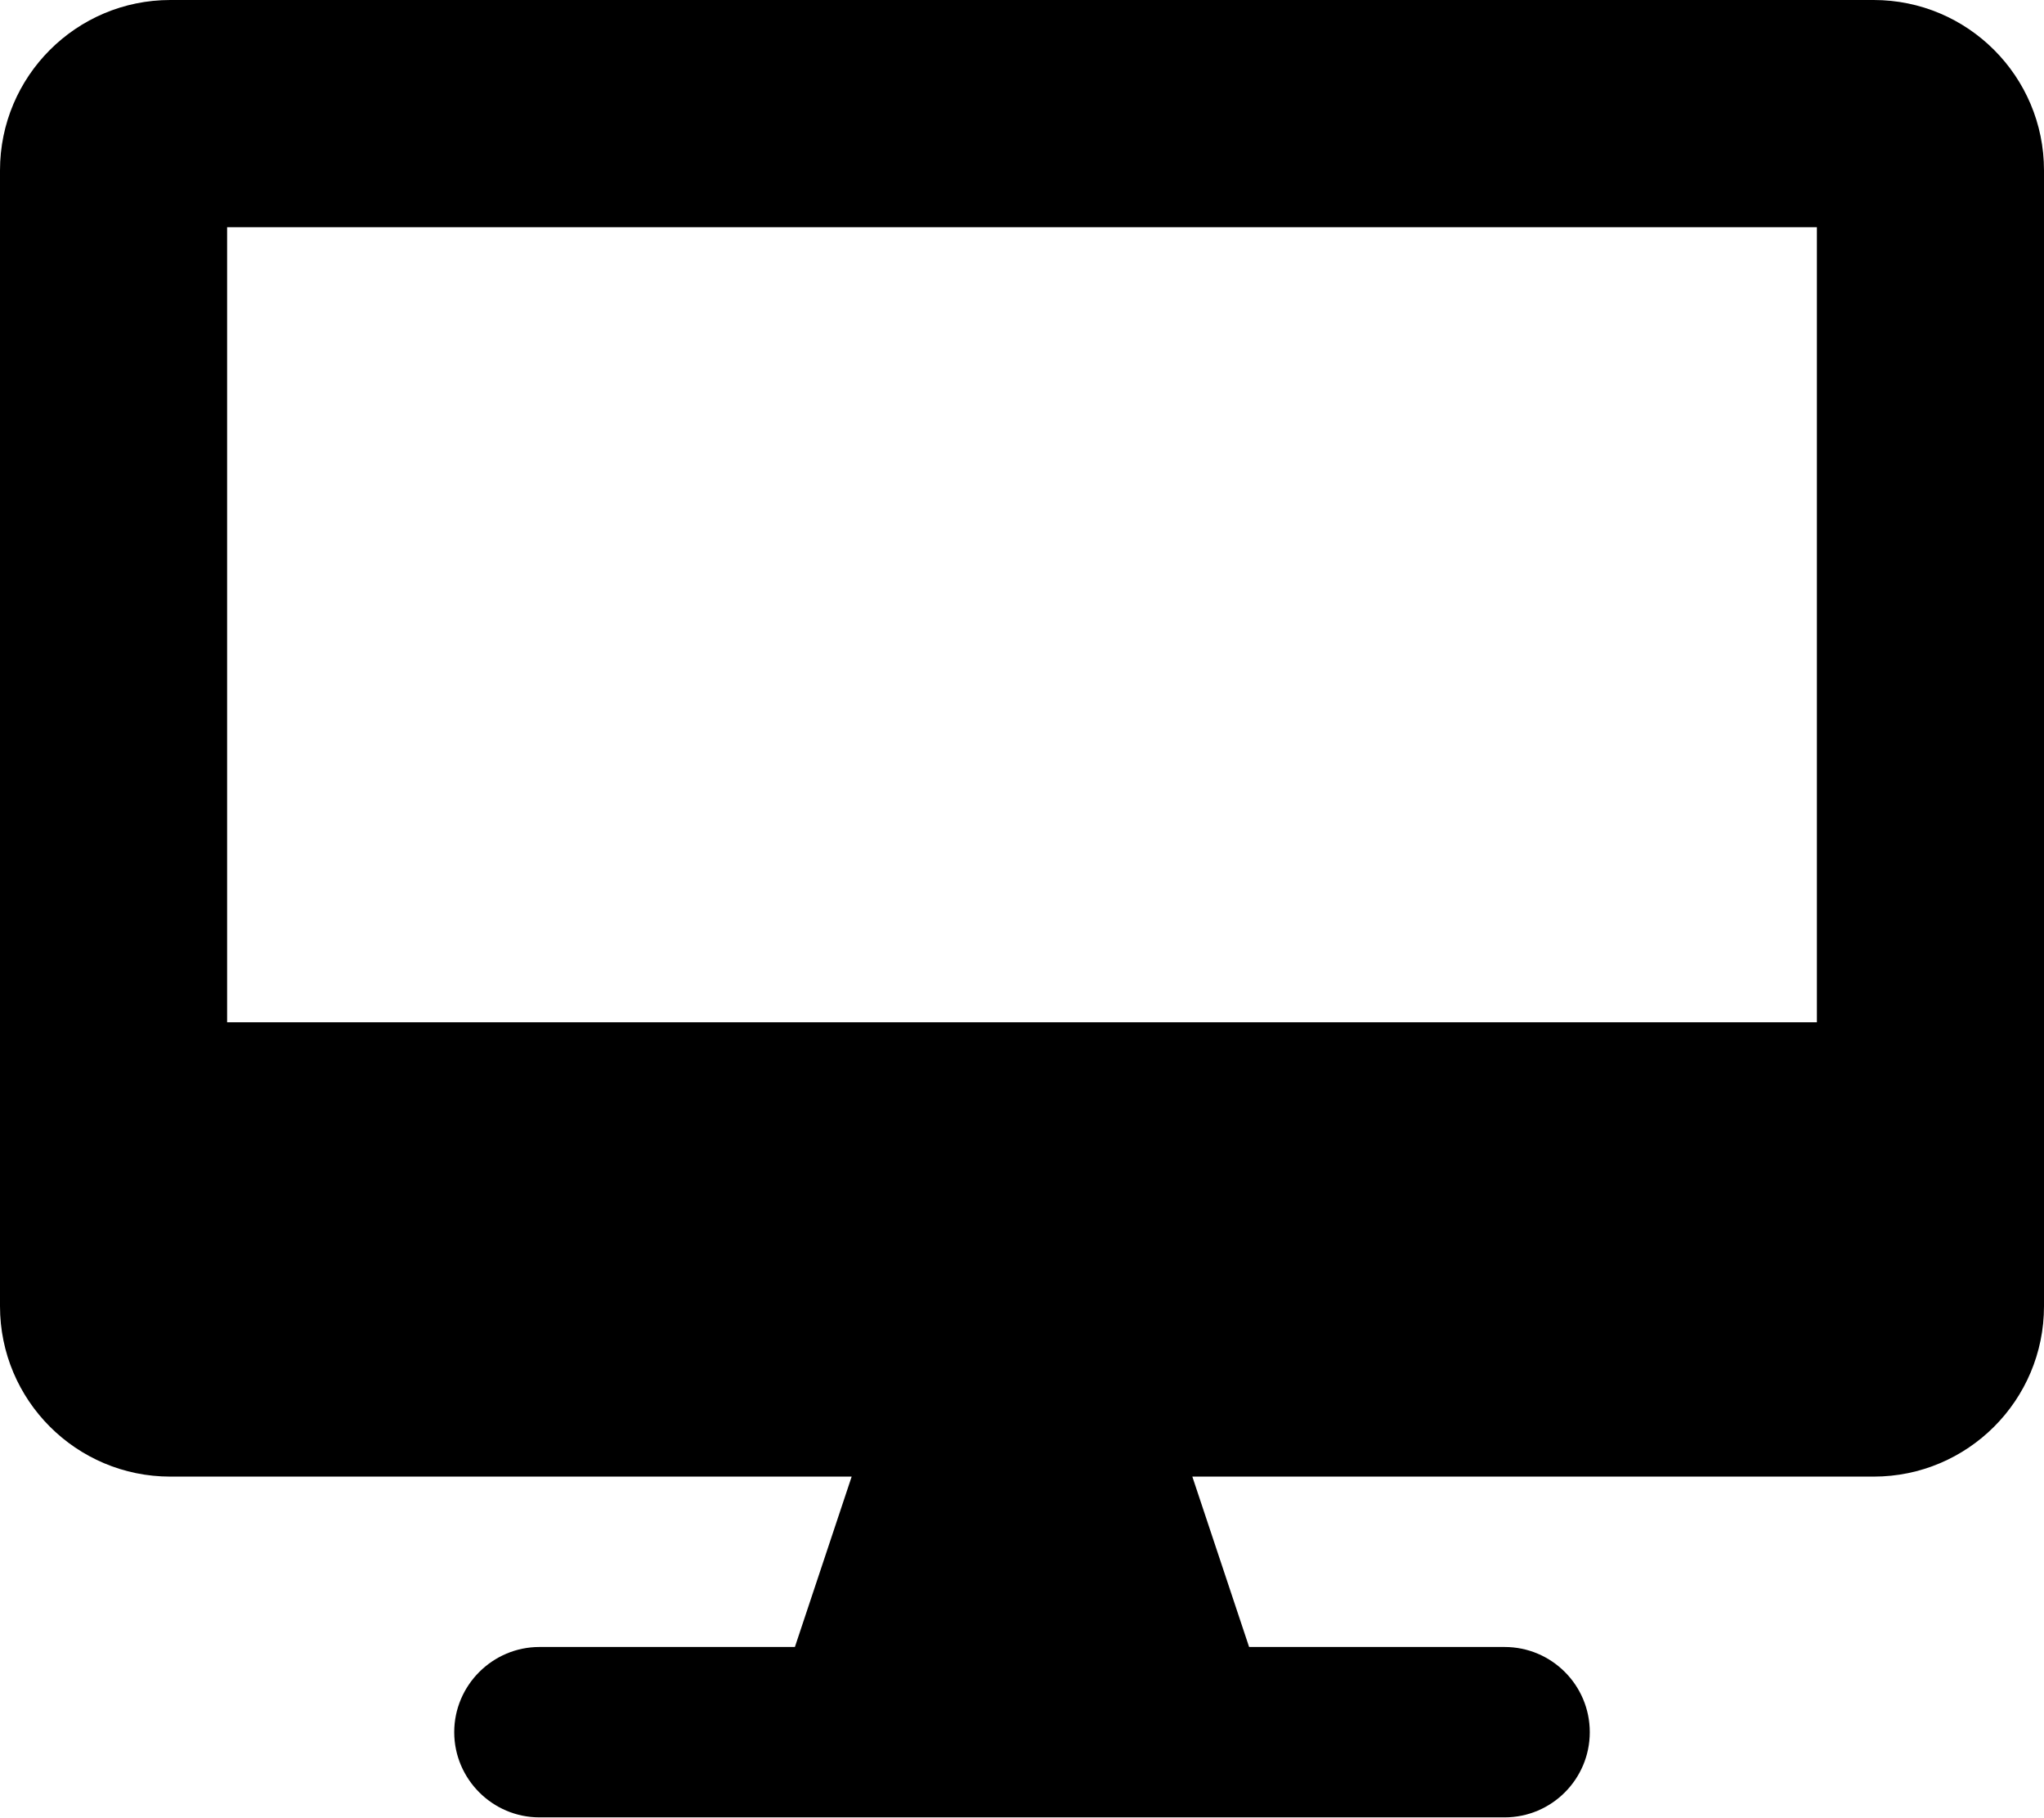
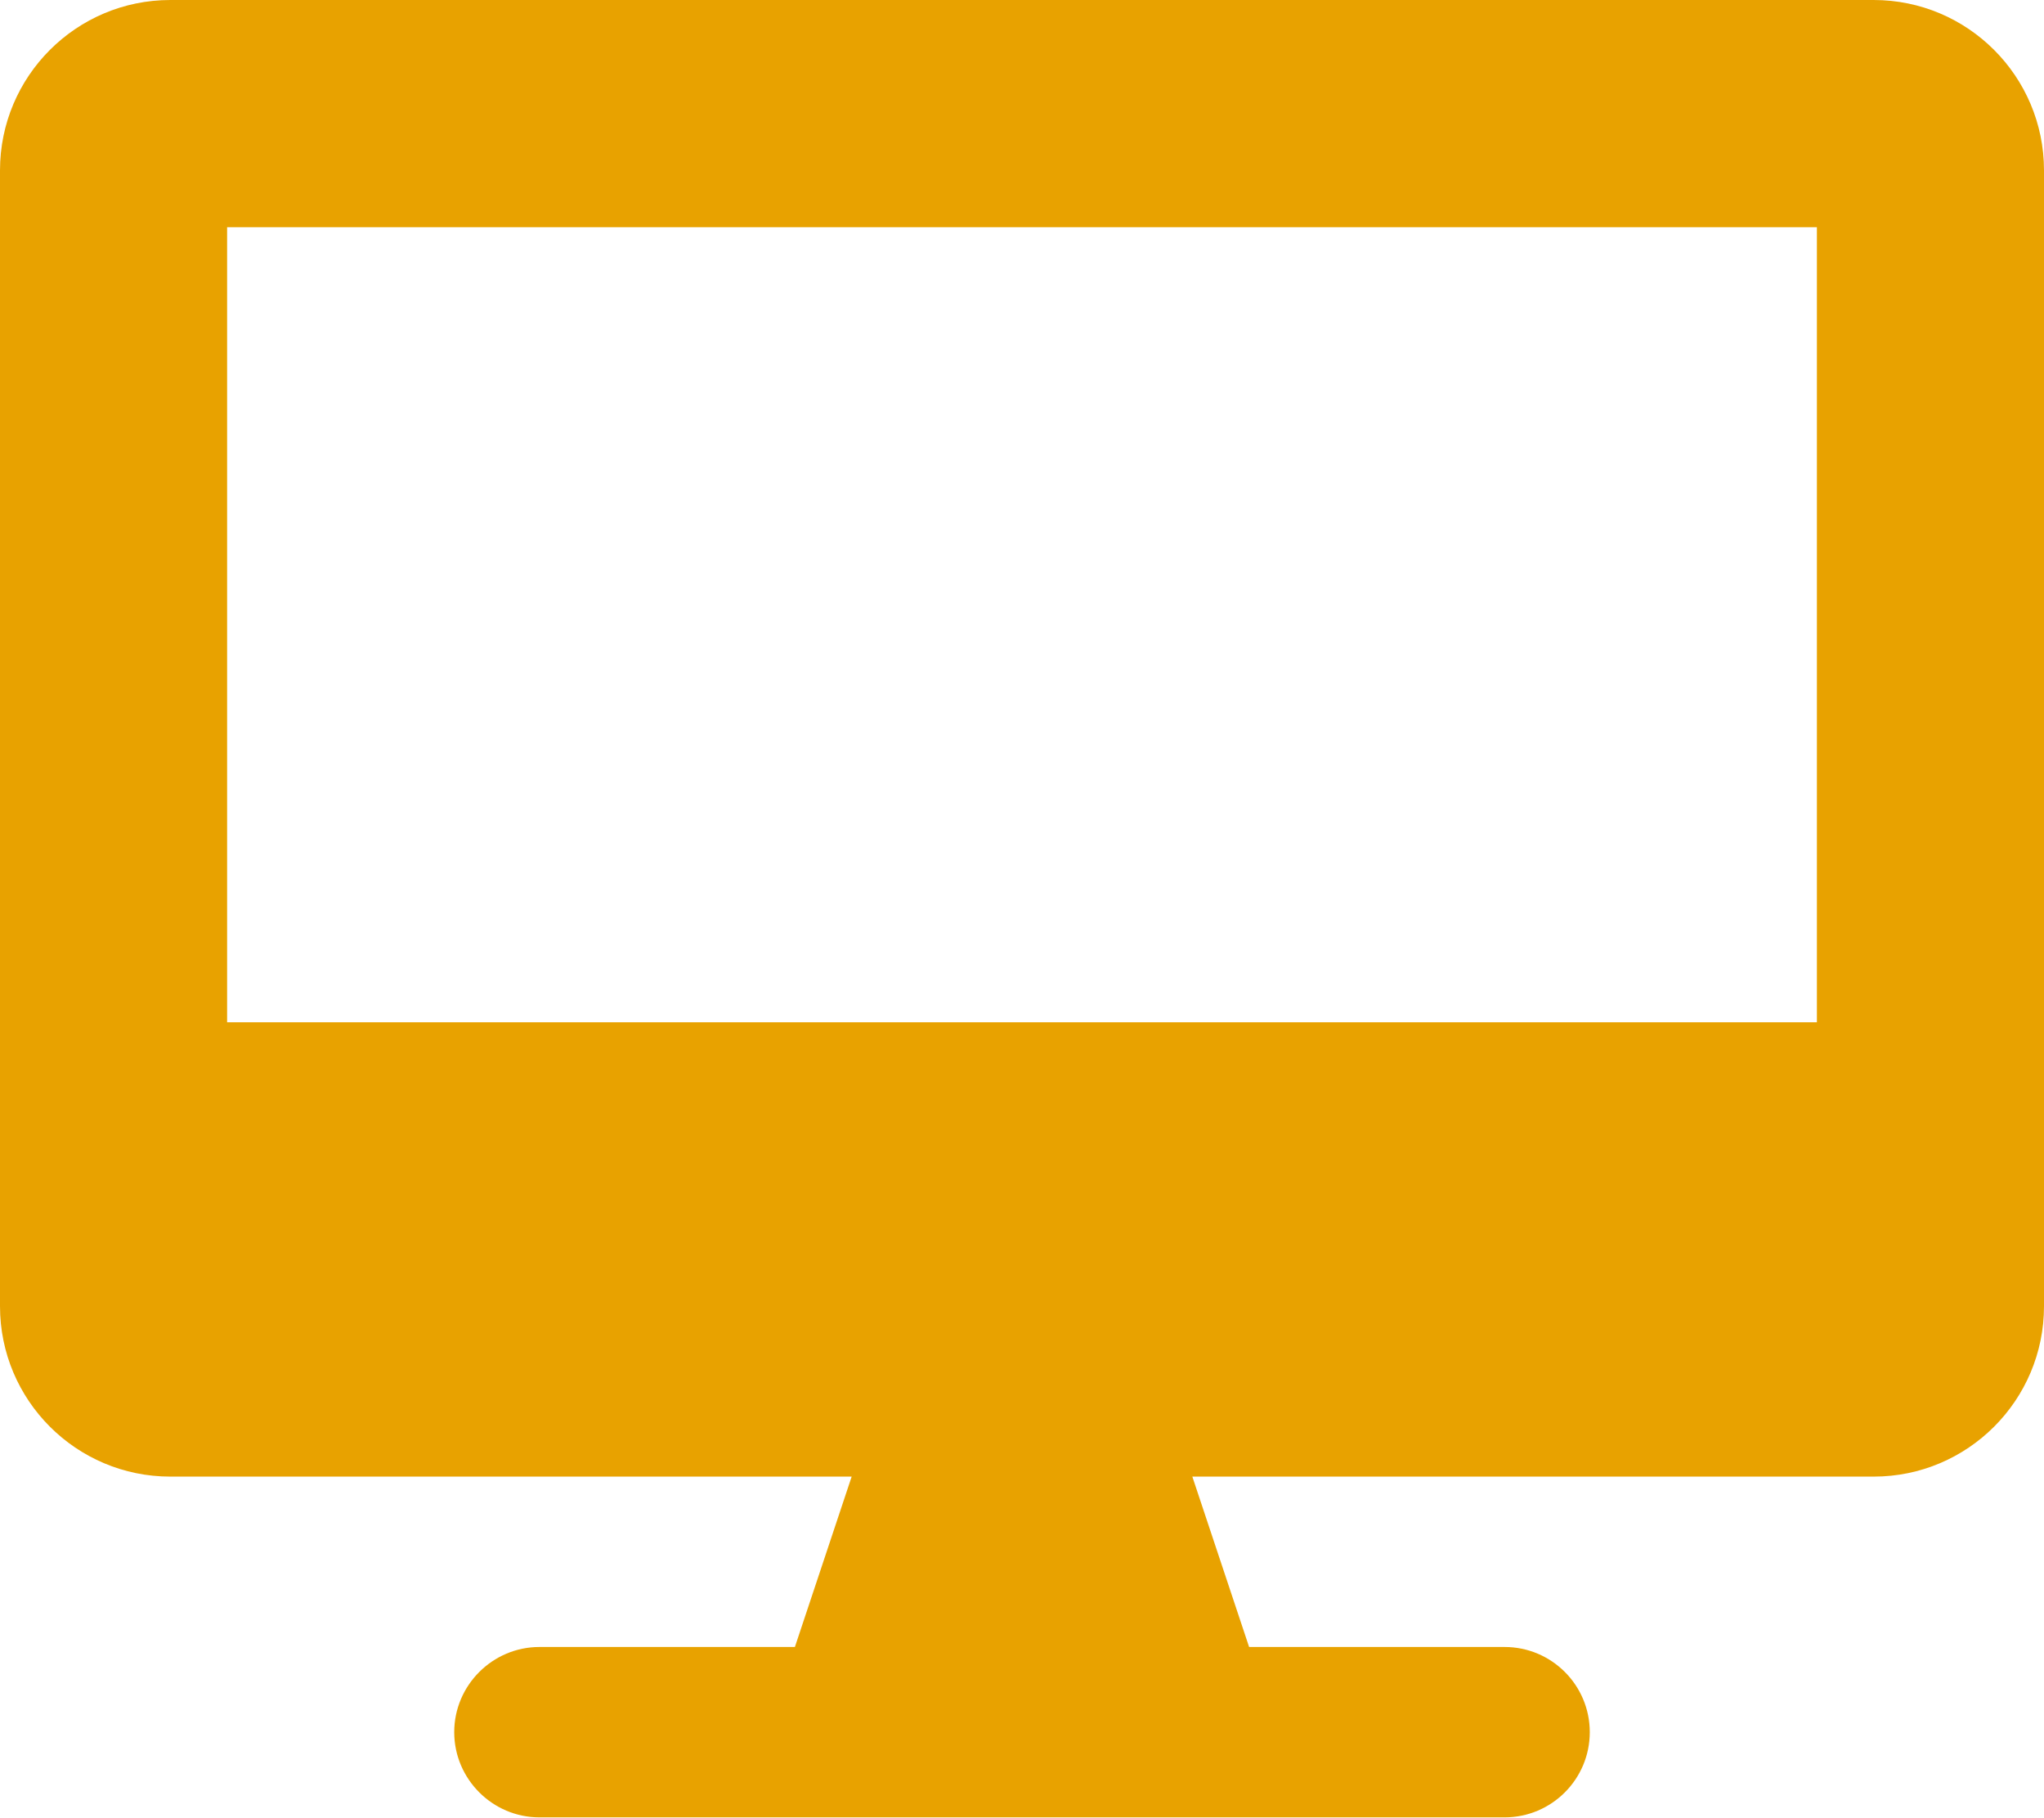
<svg xmlns="http://www.w3.org/2000/svg" viewBox="0 0 576 512">
-   <path d="M528 0h-480C21.5 0 0 21.5 0 48v320C0 394.5 21.5 416 48 416h192L224 464H152C138.8 464 128 474.8 128 488S138.8 512 152 512h272c13.25 0 24-10.75 24-24s-10.75-24-24-24H352L336 416h192c26.5 0 48-21.5 48-48v-320C576 21.5 554.5 0 528 0zM512 288H64V64h448V288z" />
+   <path fill="#E8A200" d="M528 0h-480C21.5 0 0 21.5 0 48v320C0 394.5 21.5 416 48 416h192L224 464H152C138.8 464 128 474.8 128 488S138.8 512 152 512h272c13.25 0 24-10.75 24-24s-10.75-24-24-24H352L336 416h192c26.5 0 48-21.5 48-48v-320C576 21.5 554.5 0 528 0zM512 288H64V64h448V288z" />
</svg>
